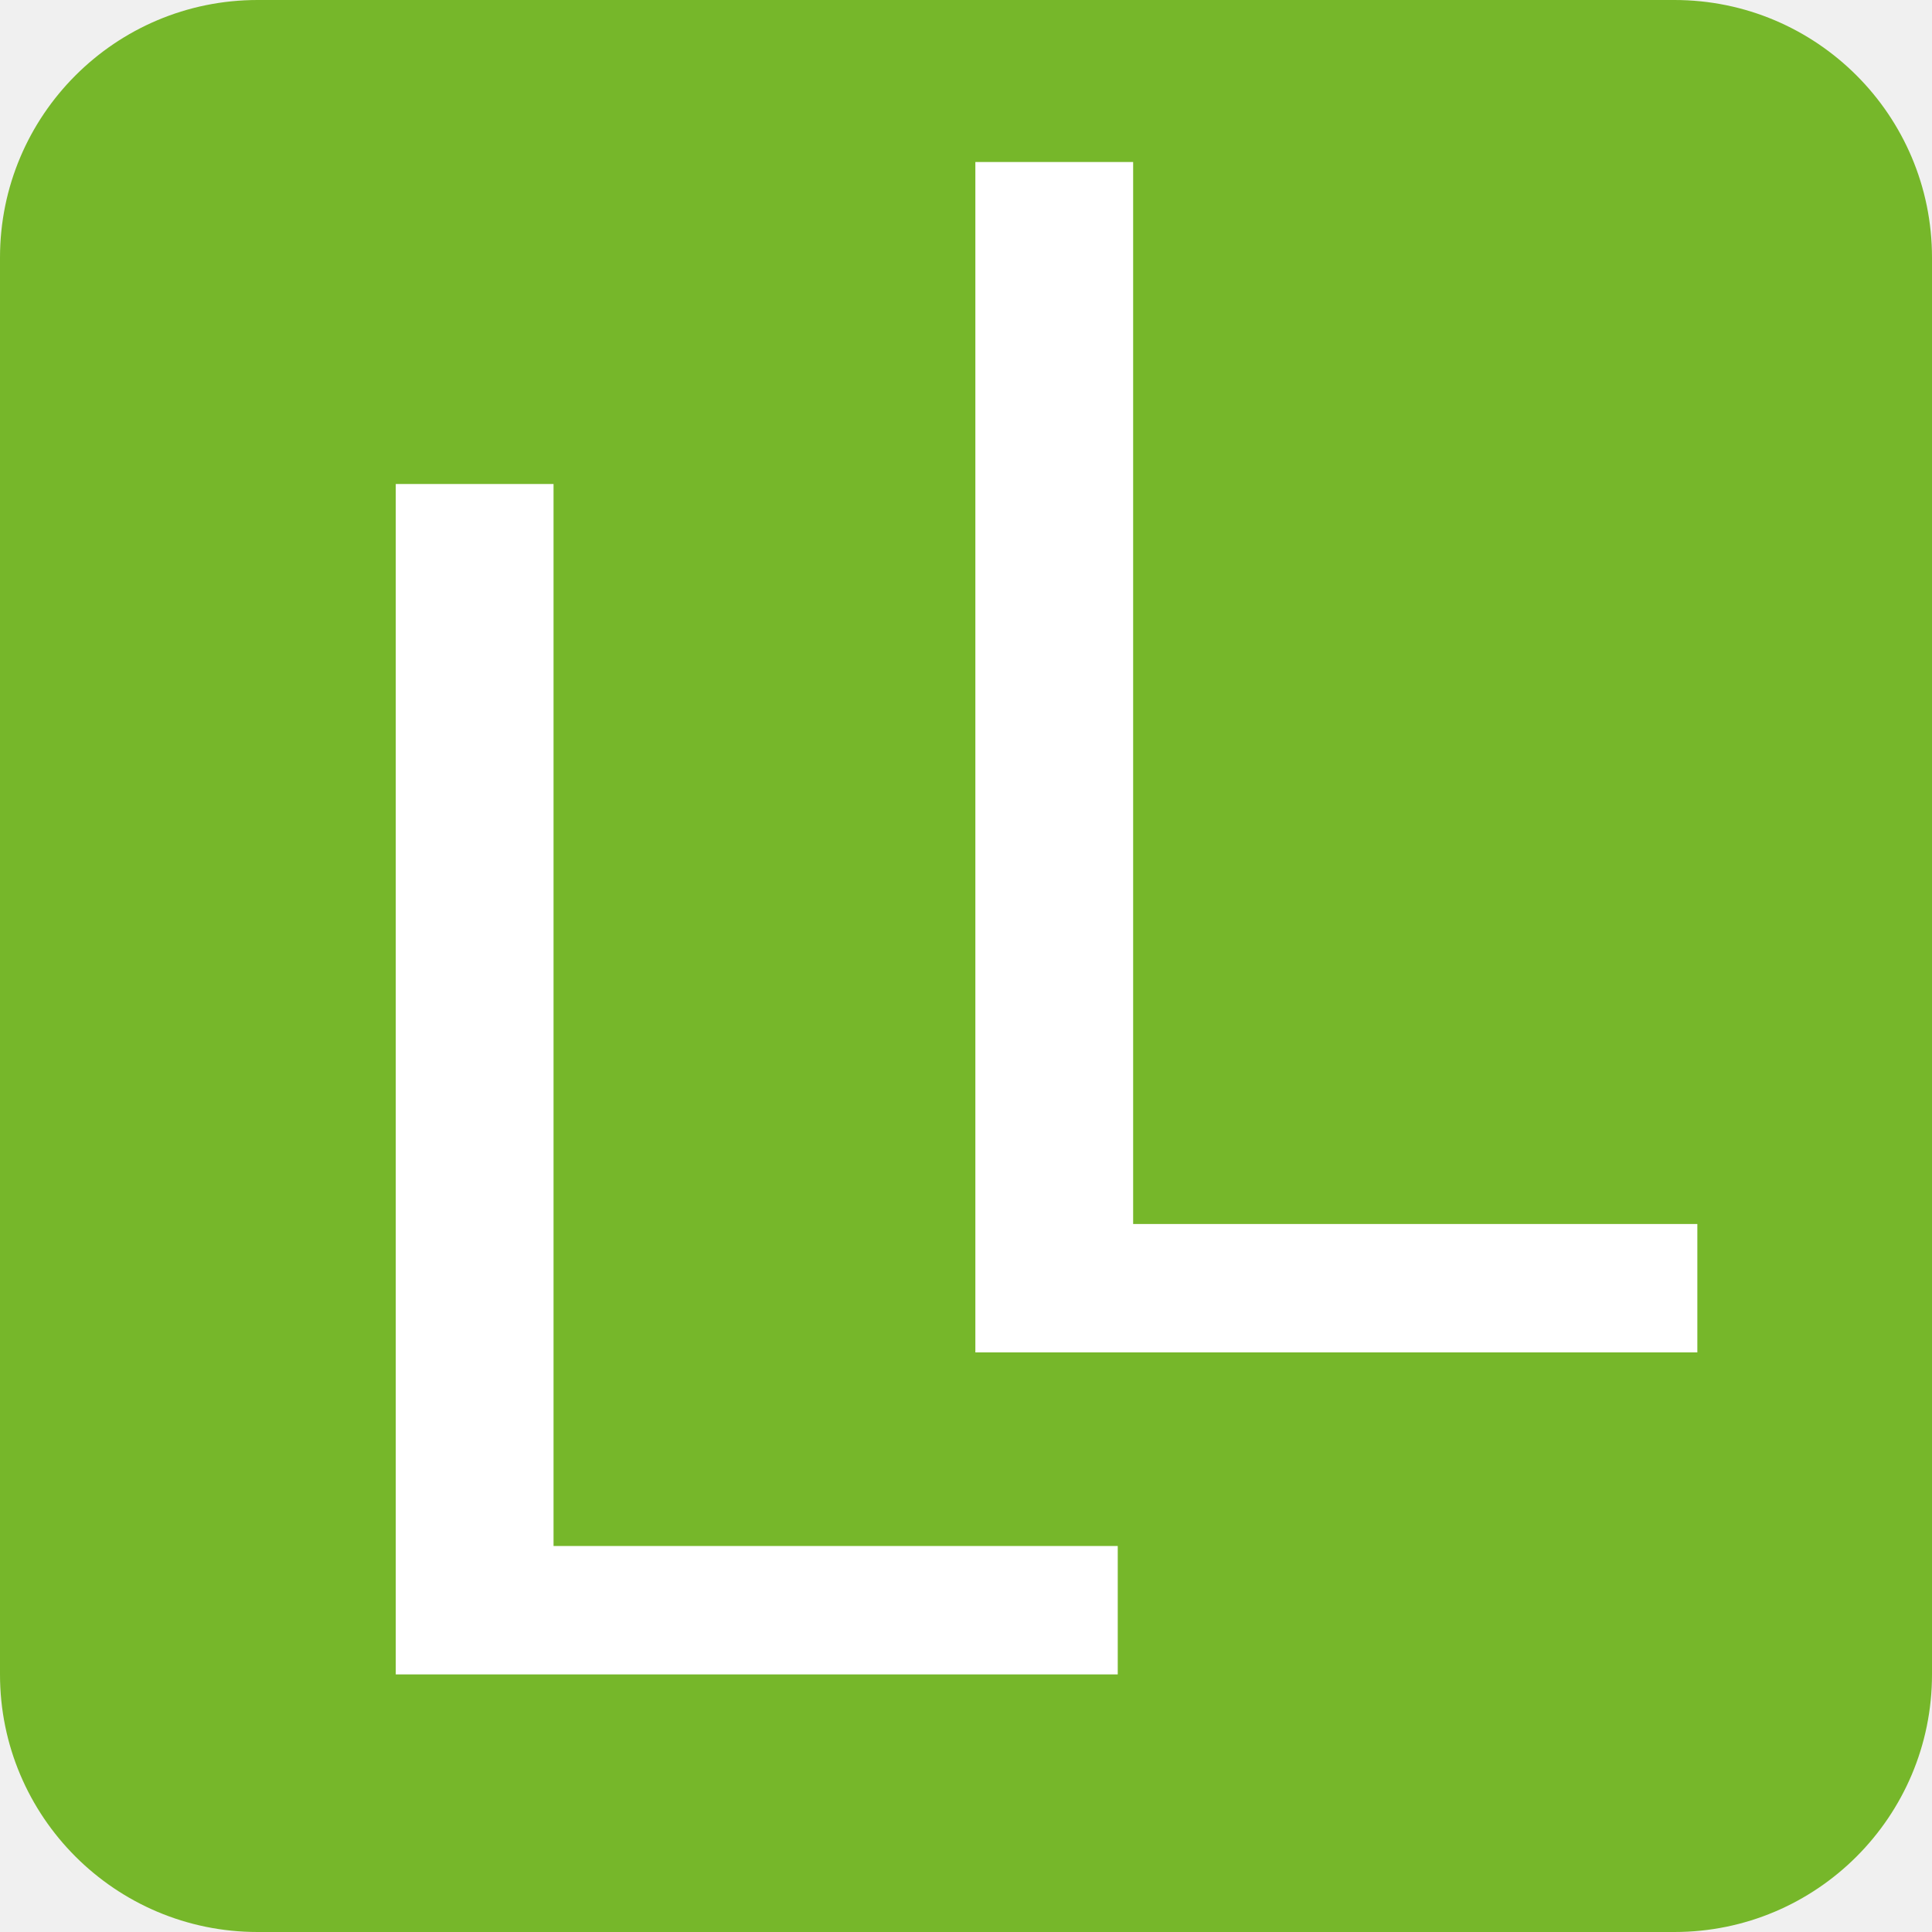
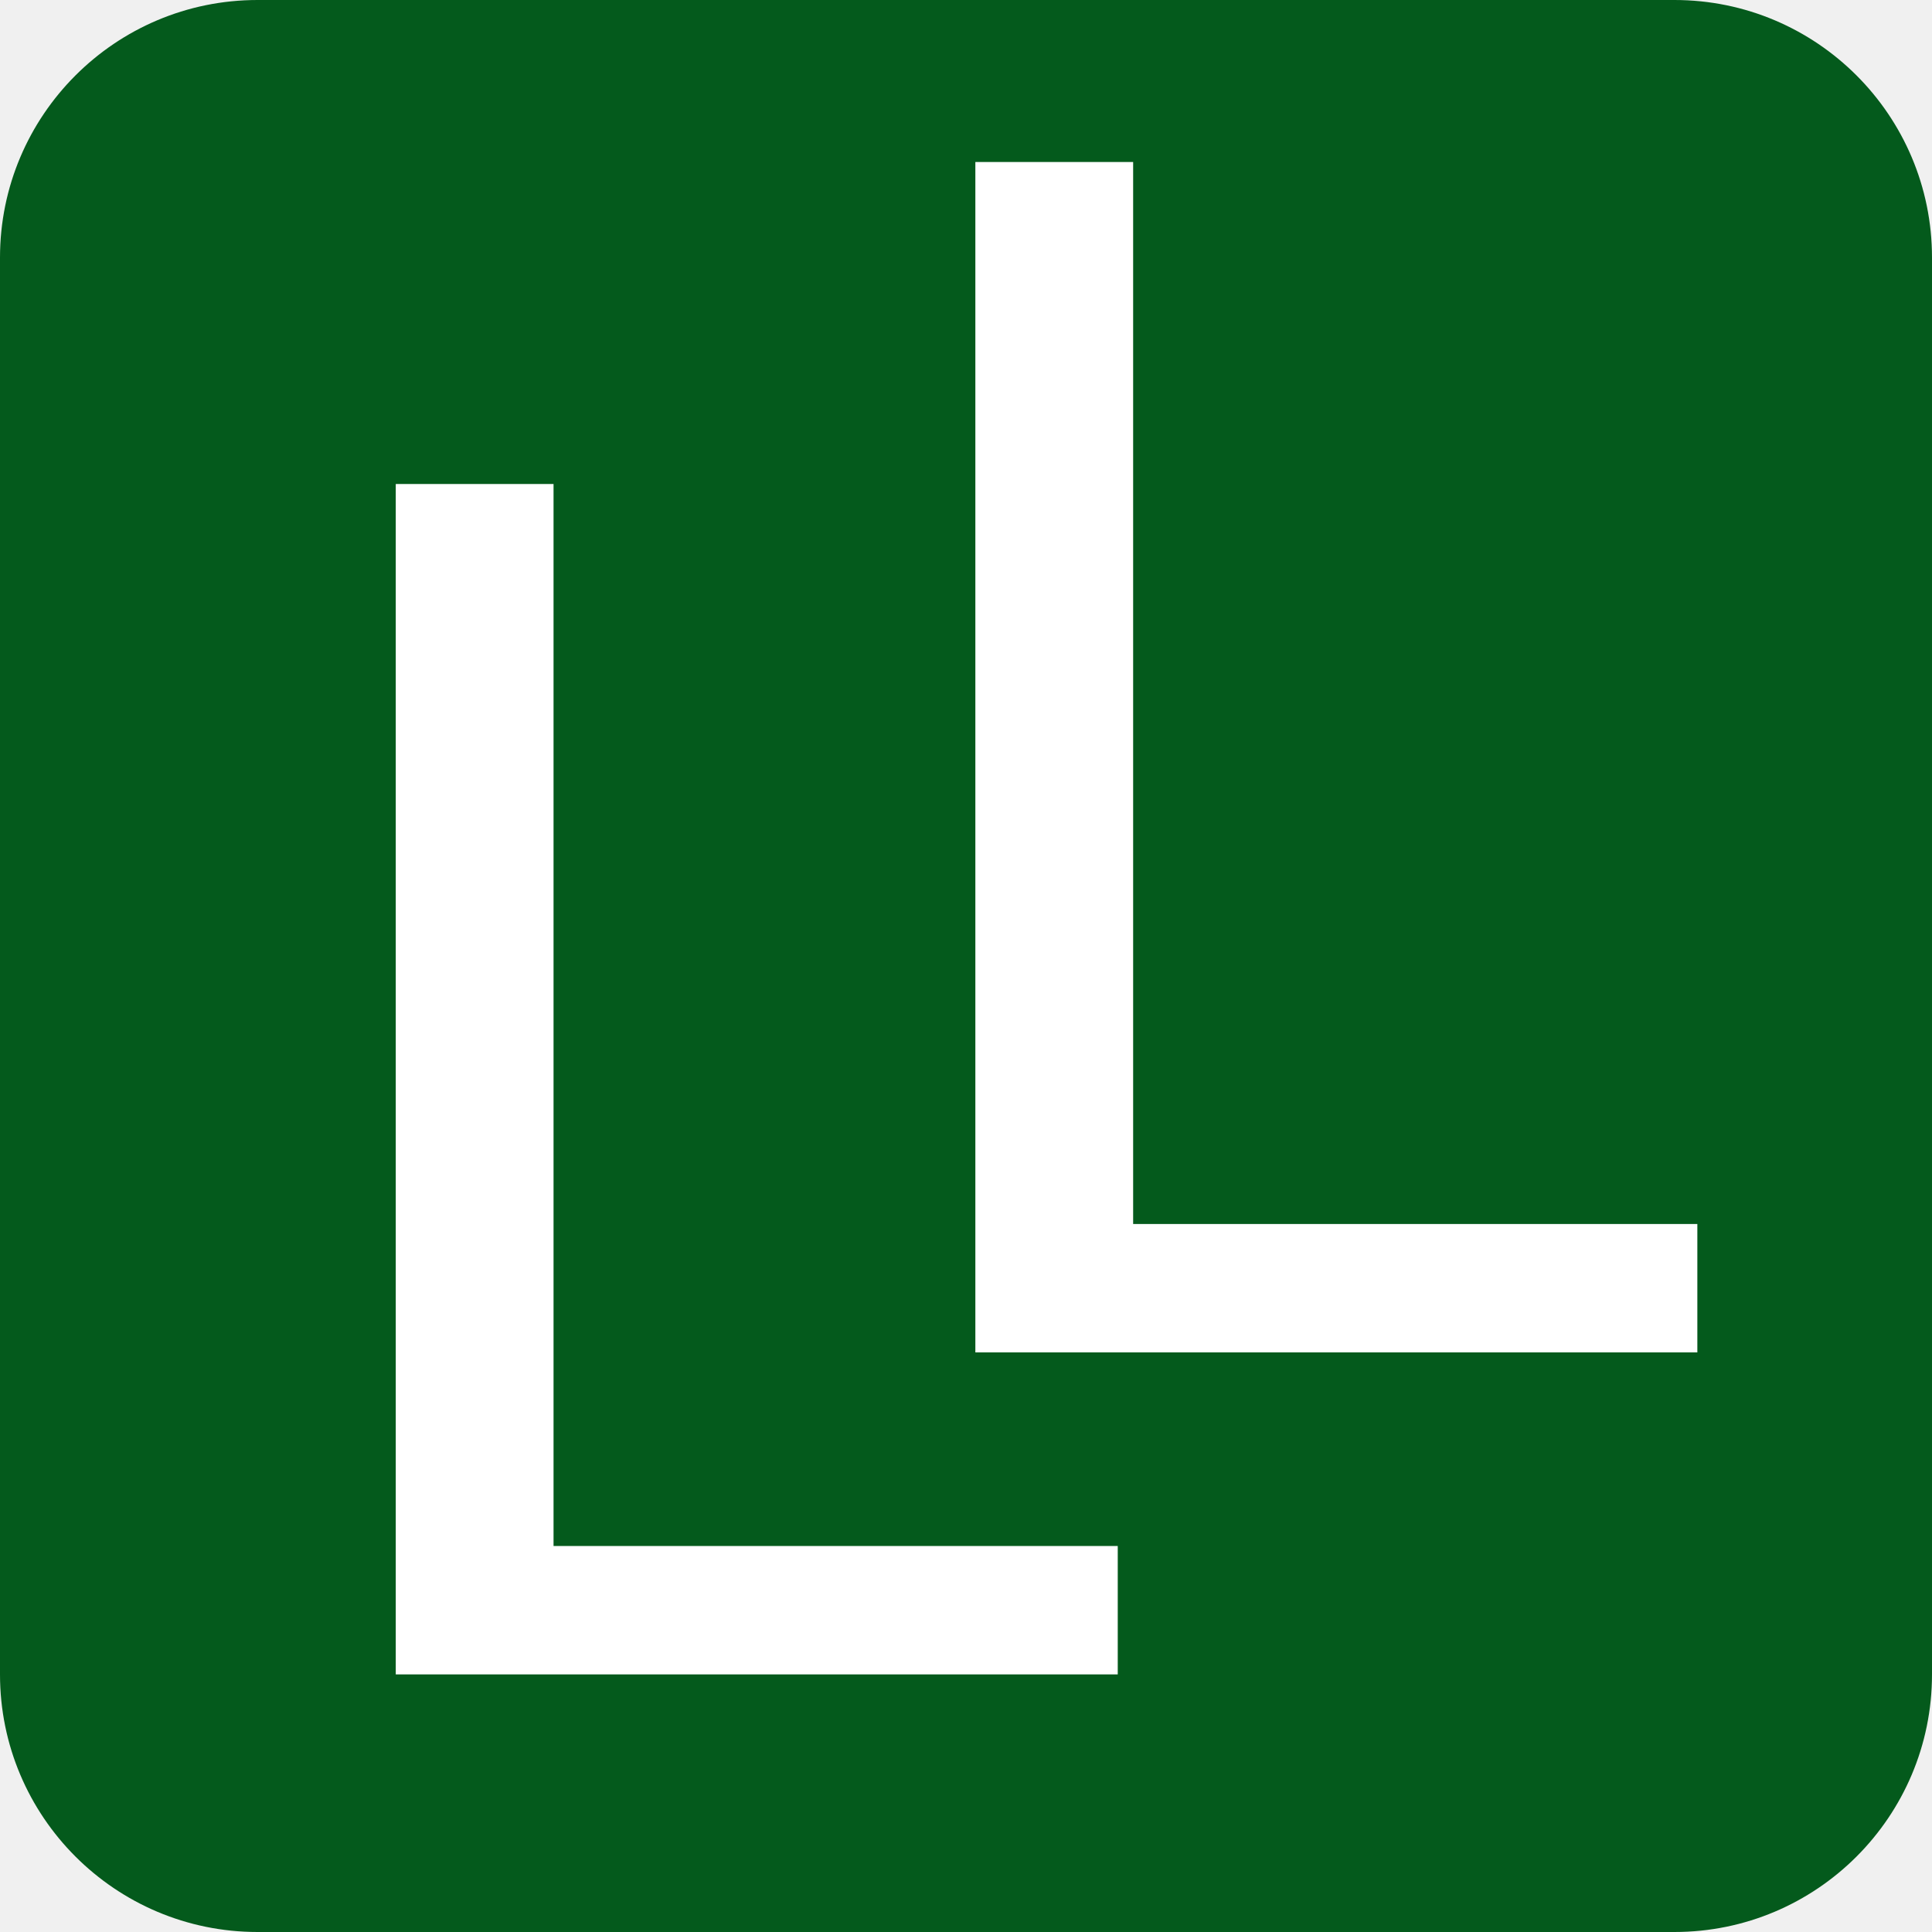
<svg xmlns="http://www.w3.org/2000/svg" width="300" height="300" version="1.1">
-   <rect x="0" width="300" height="300" rx="40" style="fill: #76b72a">
+   <rect x="0" width="300" height="300" rx="40" style="fill: #045a1c">
  </rect>
  <text style="fill: white; font-family: 'Roboto'; font-size: 260px" x="40" y="260">L</text>
  <text style="fill: white; font-family: 'Roboto'; font-size: 260px" x="130" y="210">L</text>
</svg>
